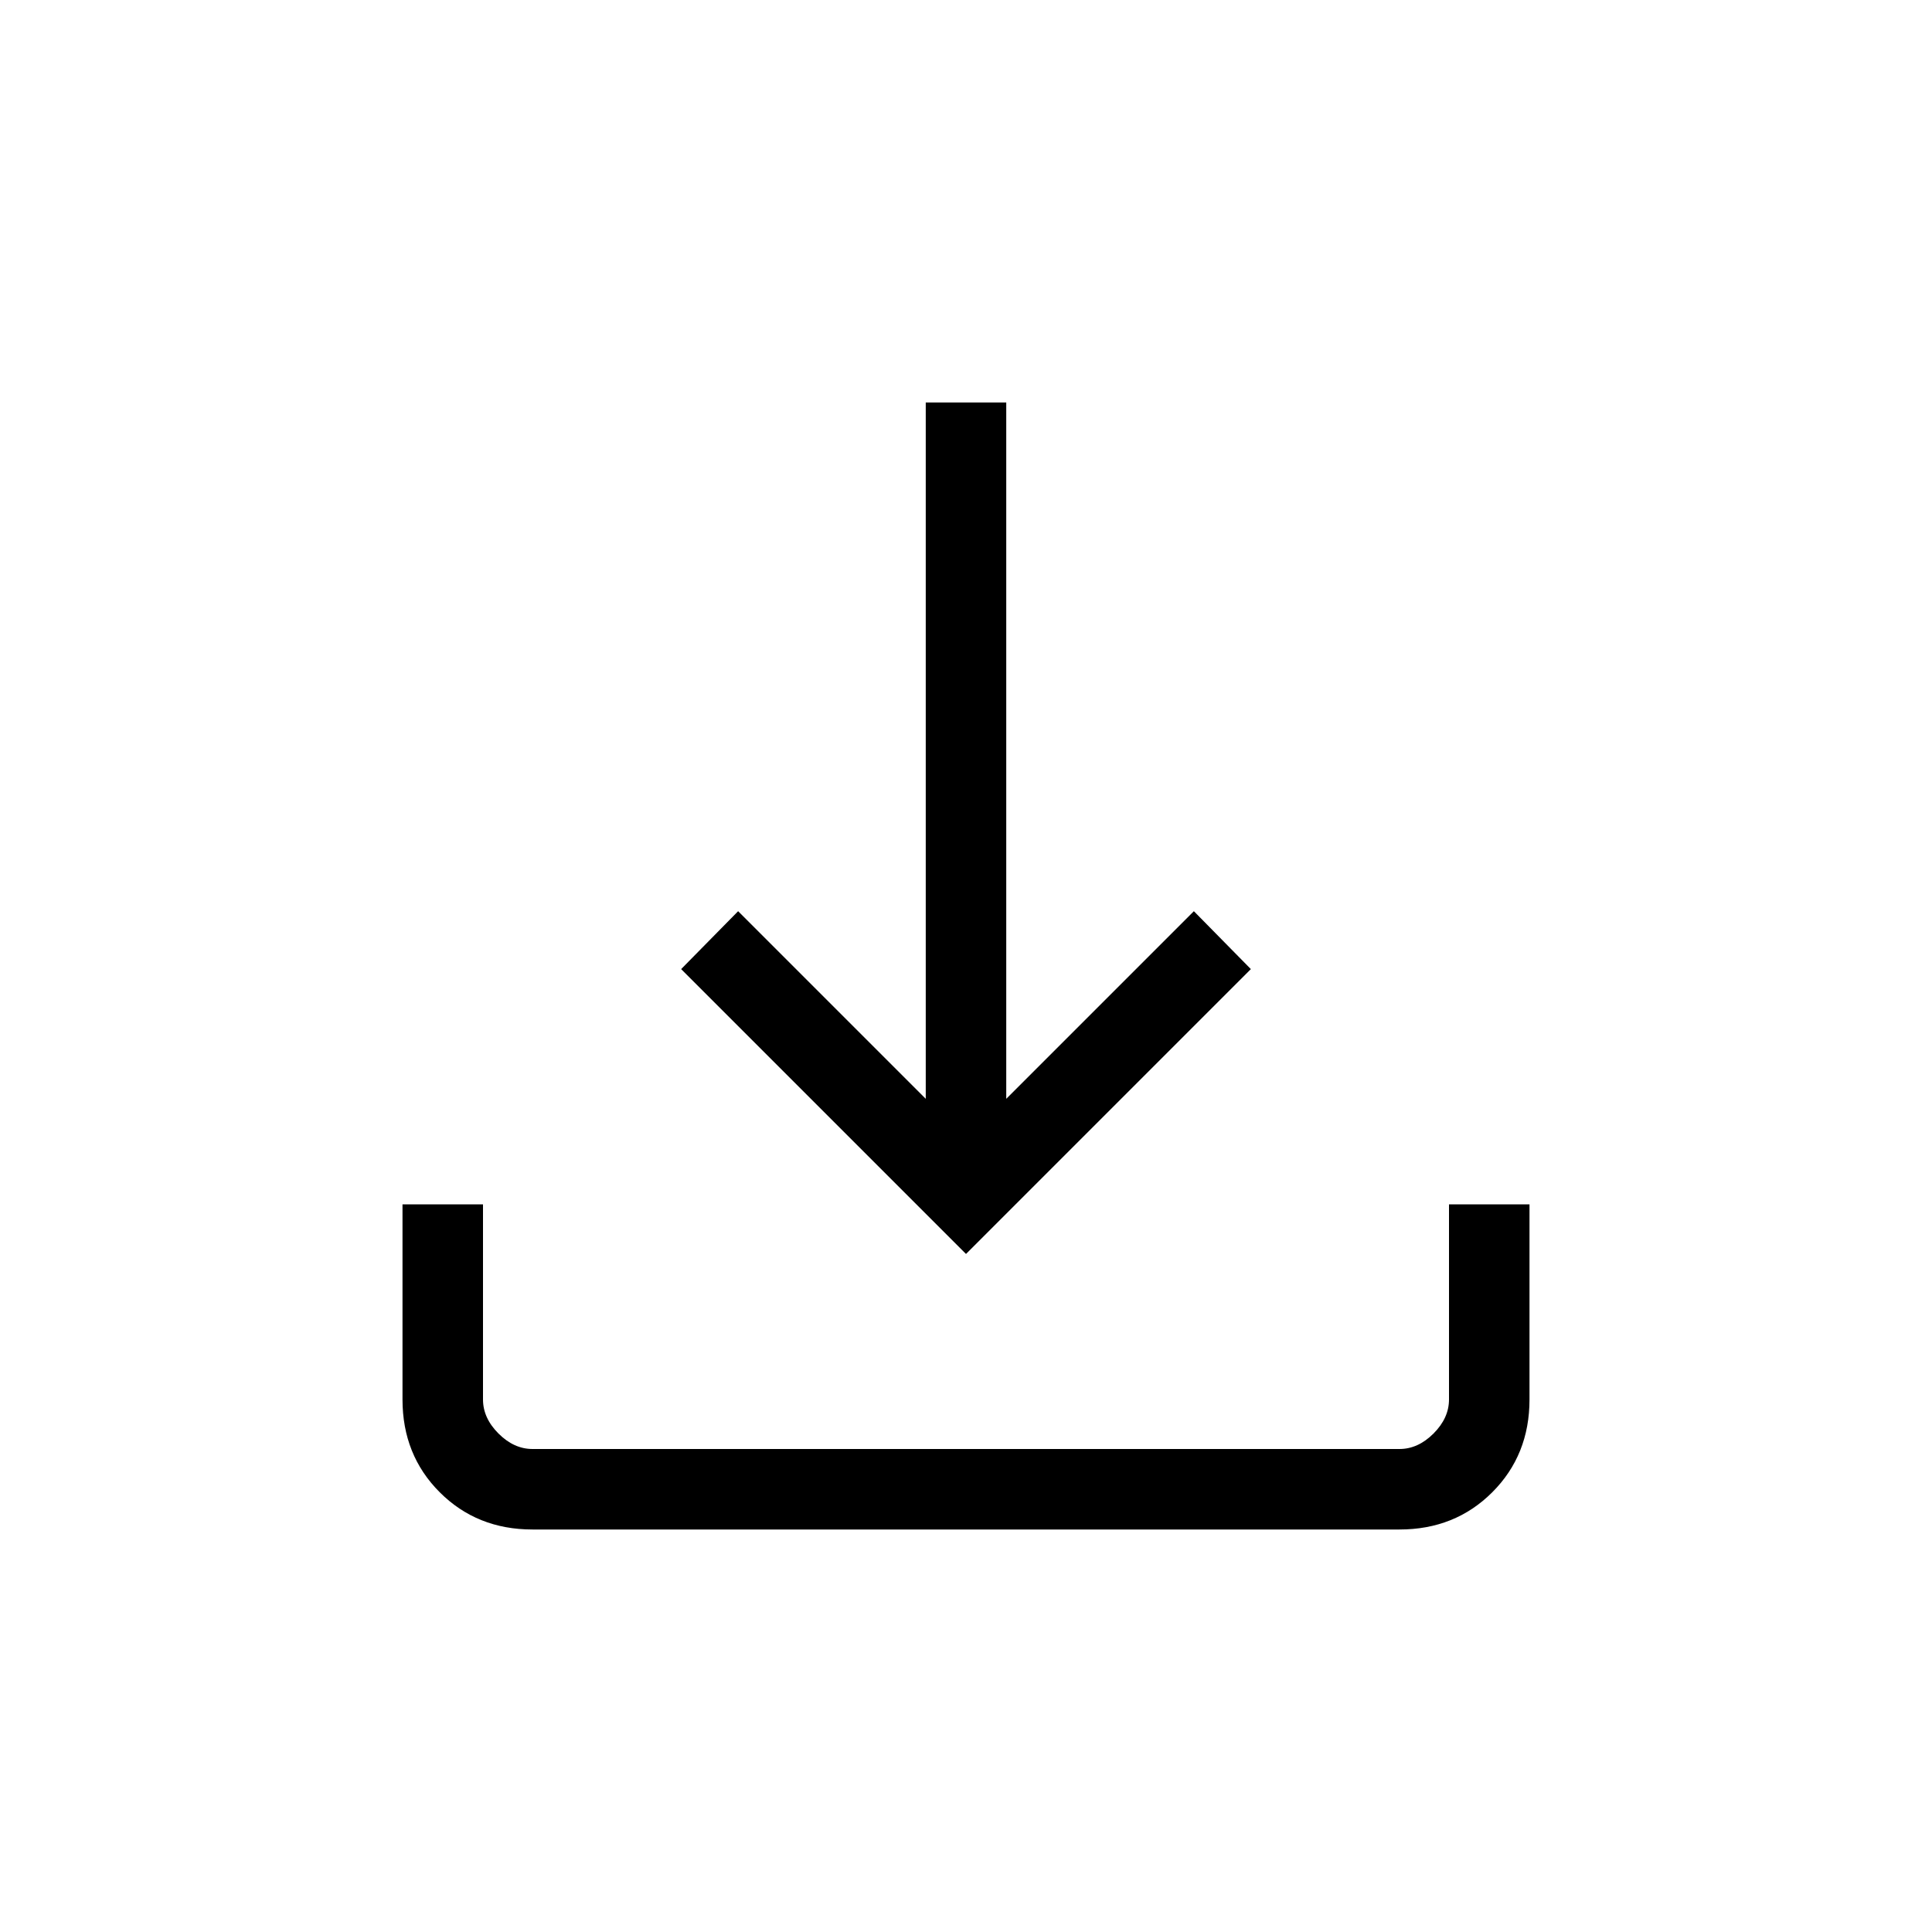
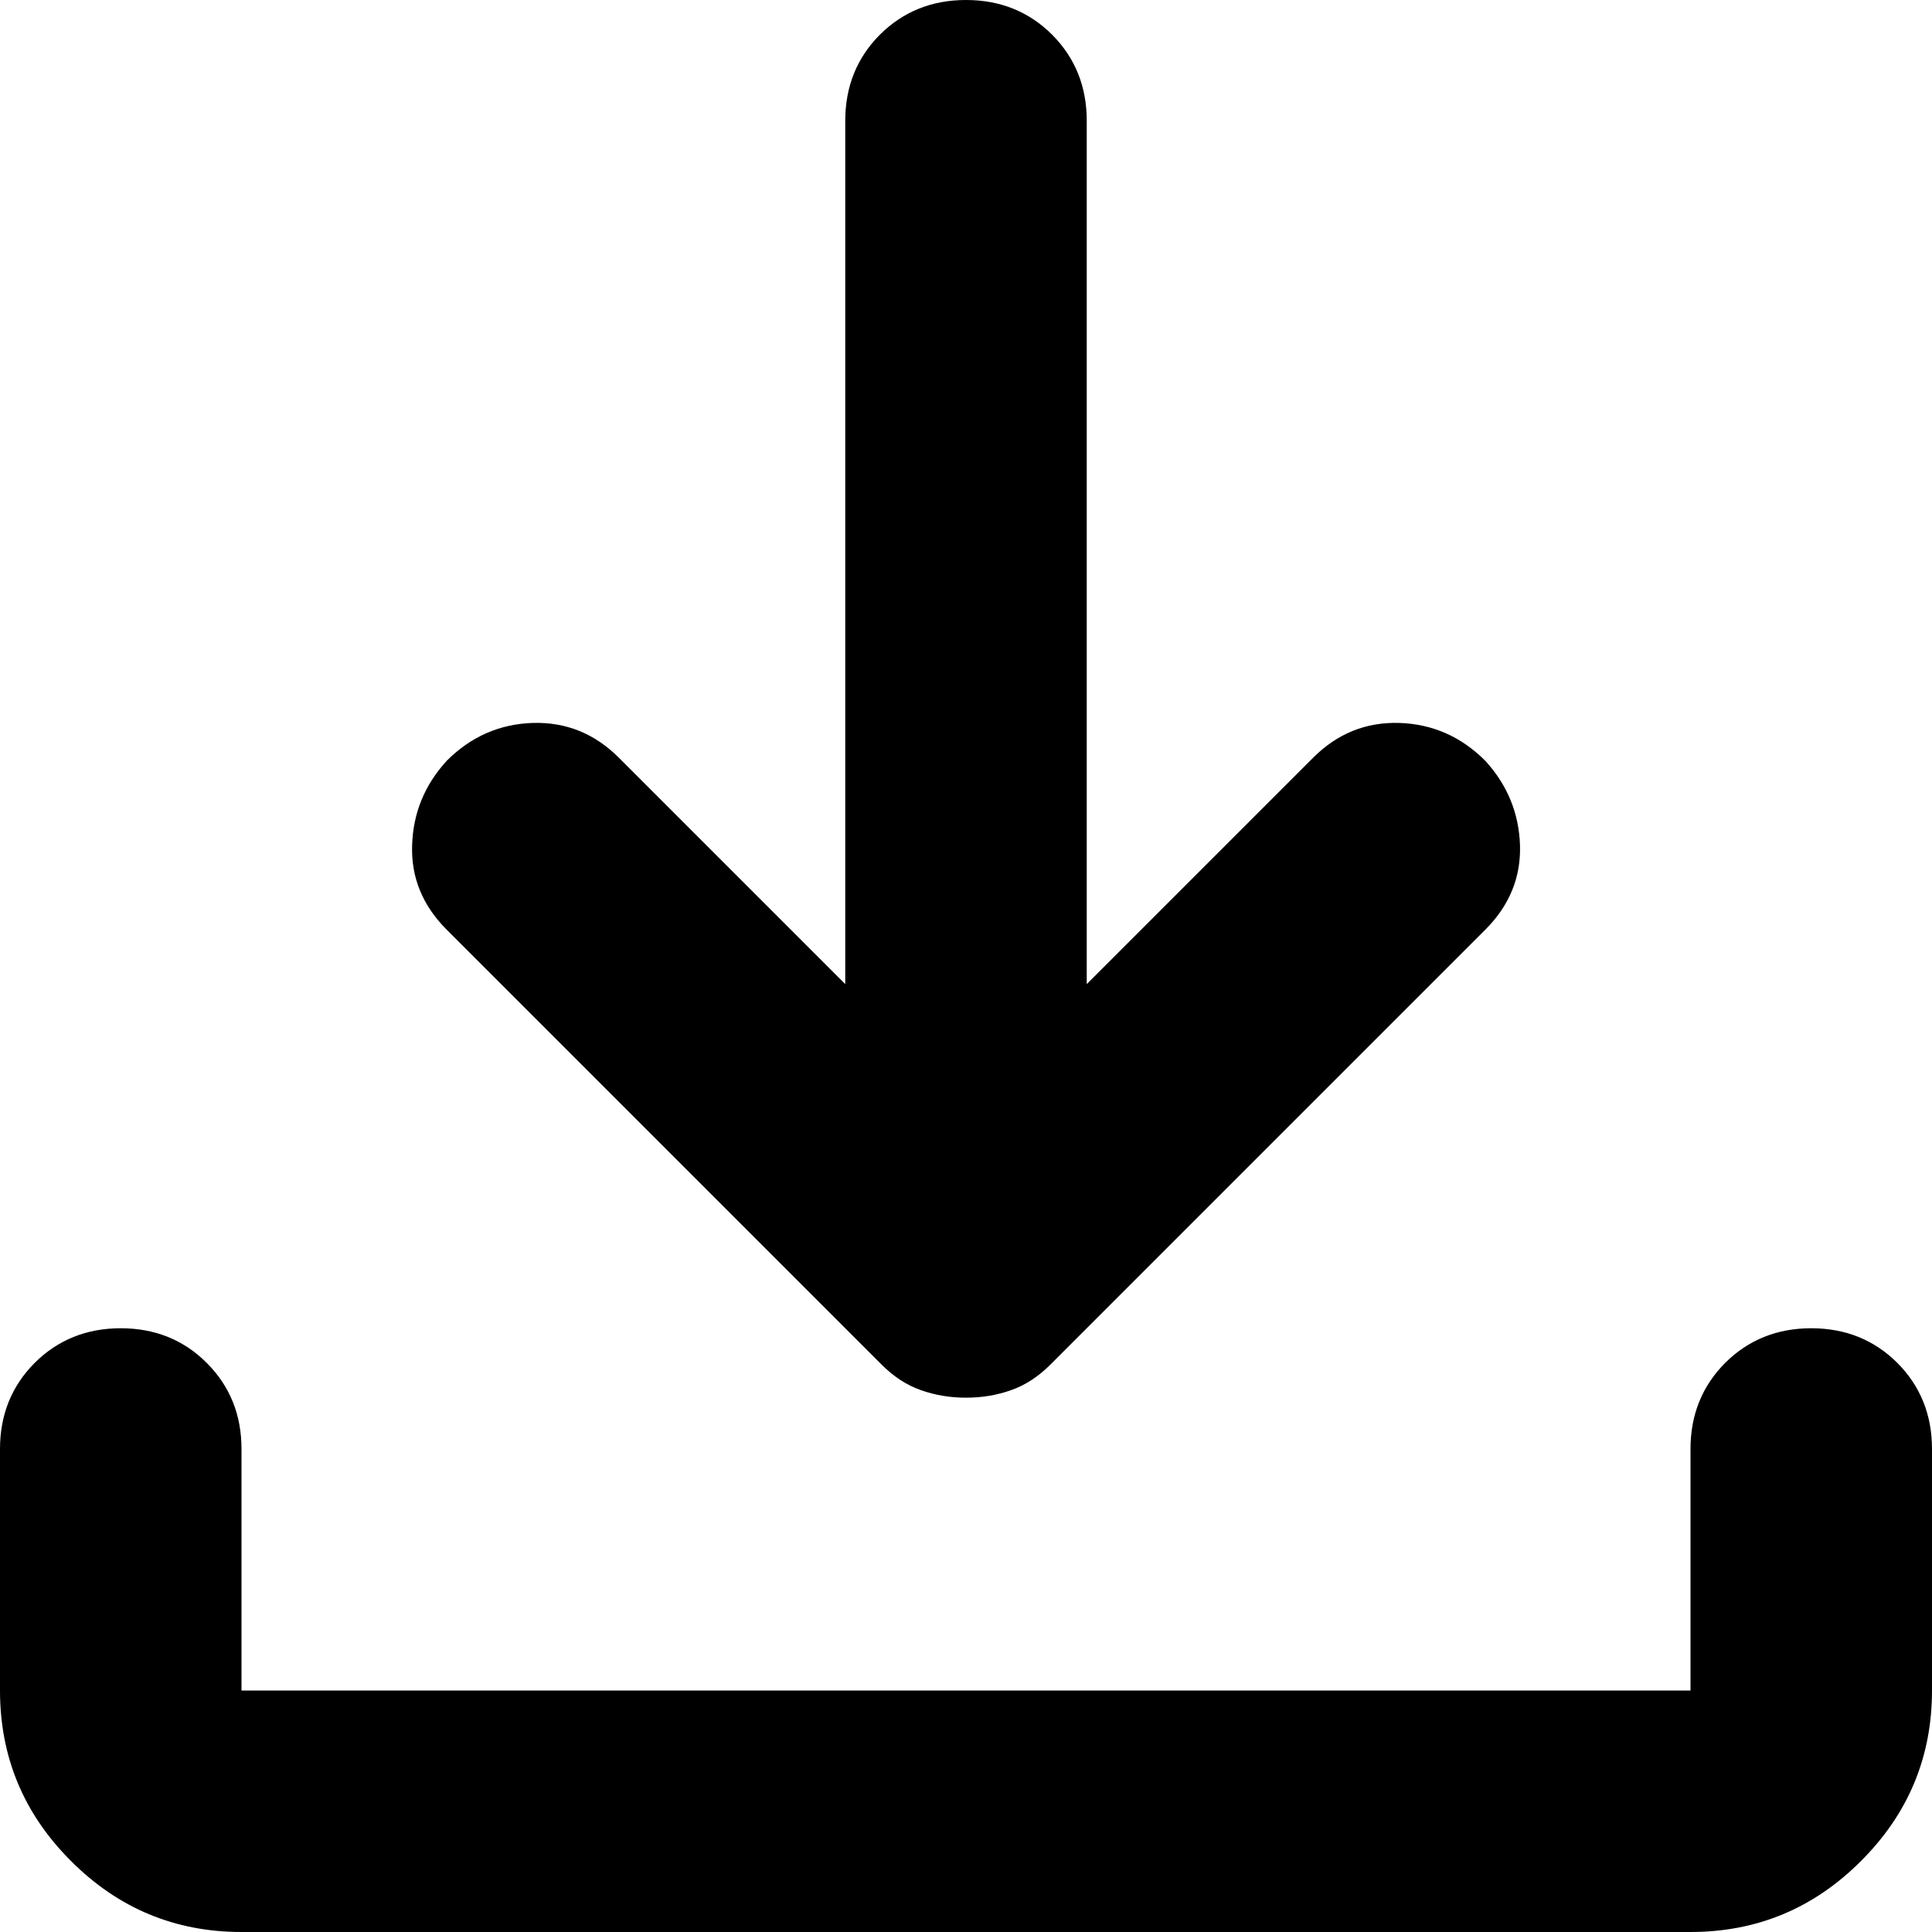
- <svg xmlns="http://www.w3.org/2000/svg" height="24px" viewBox="0 -960 960 960" width="24px" fill="currentColor">
-   <path d="M480-336.92 338.46-478.46l28.31-28.77L460-414v-346h40v346l93.23-93.23 28.31 28.77L480-336.92ZM264.62-200q-27.62 0-46.12-18.5Q200-237 200-264.62v-96.92h40v96.92q0 9.24 7.69 16.93 7.69 7.69 16.93 7.69h430.76q9.24 0 16.93-7.69 7.69-7.69 7.69-16.93v-96.92h40v96.92q0 27.62-18.5 46.12Q723-200 695.38-200H264.62Z" />
+ <svg xmlns="http://www.w3.org/2000/svg" width="16" height="16" viewBox="0 0 16 16" fill="currentColor">
+   <g clip-path="url(#clip0_23_1926)">
+     <path d="M8 11.575C7.867 11.575 7.742 11.554 7.625 11.512C7.508 11.471 7.4 11.4 7.3 11.3L3.7 7.7C3.5 7.5 3.404 7.267 3.413 7C3.421 6.733 3.517 6.5 3.7 6.3C3.9 6.1 4.138 5.996 4.412 5.987C4.688 5.979 4.925 6.075 5.125 6.275L7 8.15V1C7 0.717 7.096 0.479 7.287 0.287C7.479 0.096 7.717 0 8 0C8.283 0 8.521 0.096 8.713 0.287C8.904 0.479 9 0.717 9 1V8.15L10.875 6.275C11.075 6.075 11.312 5.979 11.588 5.987C11.863 5.996 12.1 6.1 12.3 6.3C12.483 6.5 12.579 6.733 12.588 7C12.596 7.267 12.5 7.5 12.3 7.7L8.7 11.3C8.6 11.4 8.492 11.471 8.375 11.512C8.258 11.554 8.133 11.575 8 11.575ZM2 16C1.45 16 0.979 15.804 0.588 15.412C0.196 15.021 0 14.55 0 14V12C0 11.717 0.096 11.479 0.287 11.287C0.479 11.096 0.717 11 1 11C1.283 11 1.521 11.096 1.712 11.287C1.904 11.479 2 11.717 2 12V14H14V12C14 11.717 14.096 11.479 14.287 11.287C14.479 11.096 14.717 11 15 11C15.283 11 15.521 11.096 15.713 11.287C15.904 11.479 16 11.717 16 12V14C16 14.55 15.804 15.021 15.412 15.412C15.021 15.804 14.55 16 14 16H2Z" fill="currentColor" />
+   </g>
+   <defs>
+     <clipPath id="clip0_23_1926">
+       <rect width="16" height="16" fill="currentColor" />
+     </clipPath>
+   </defs>
</svg>
